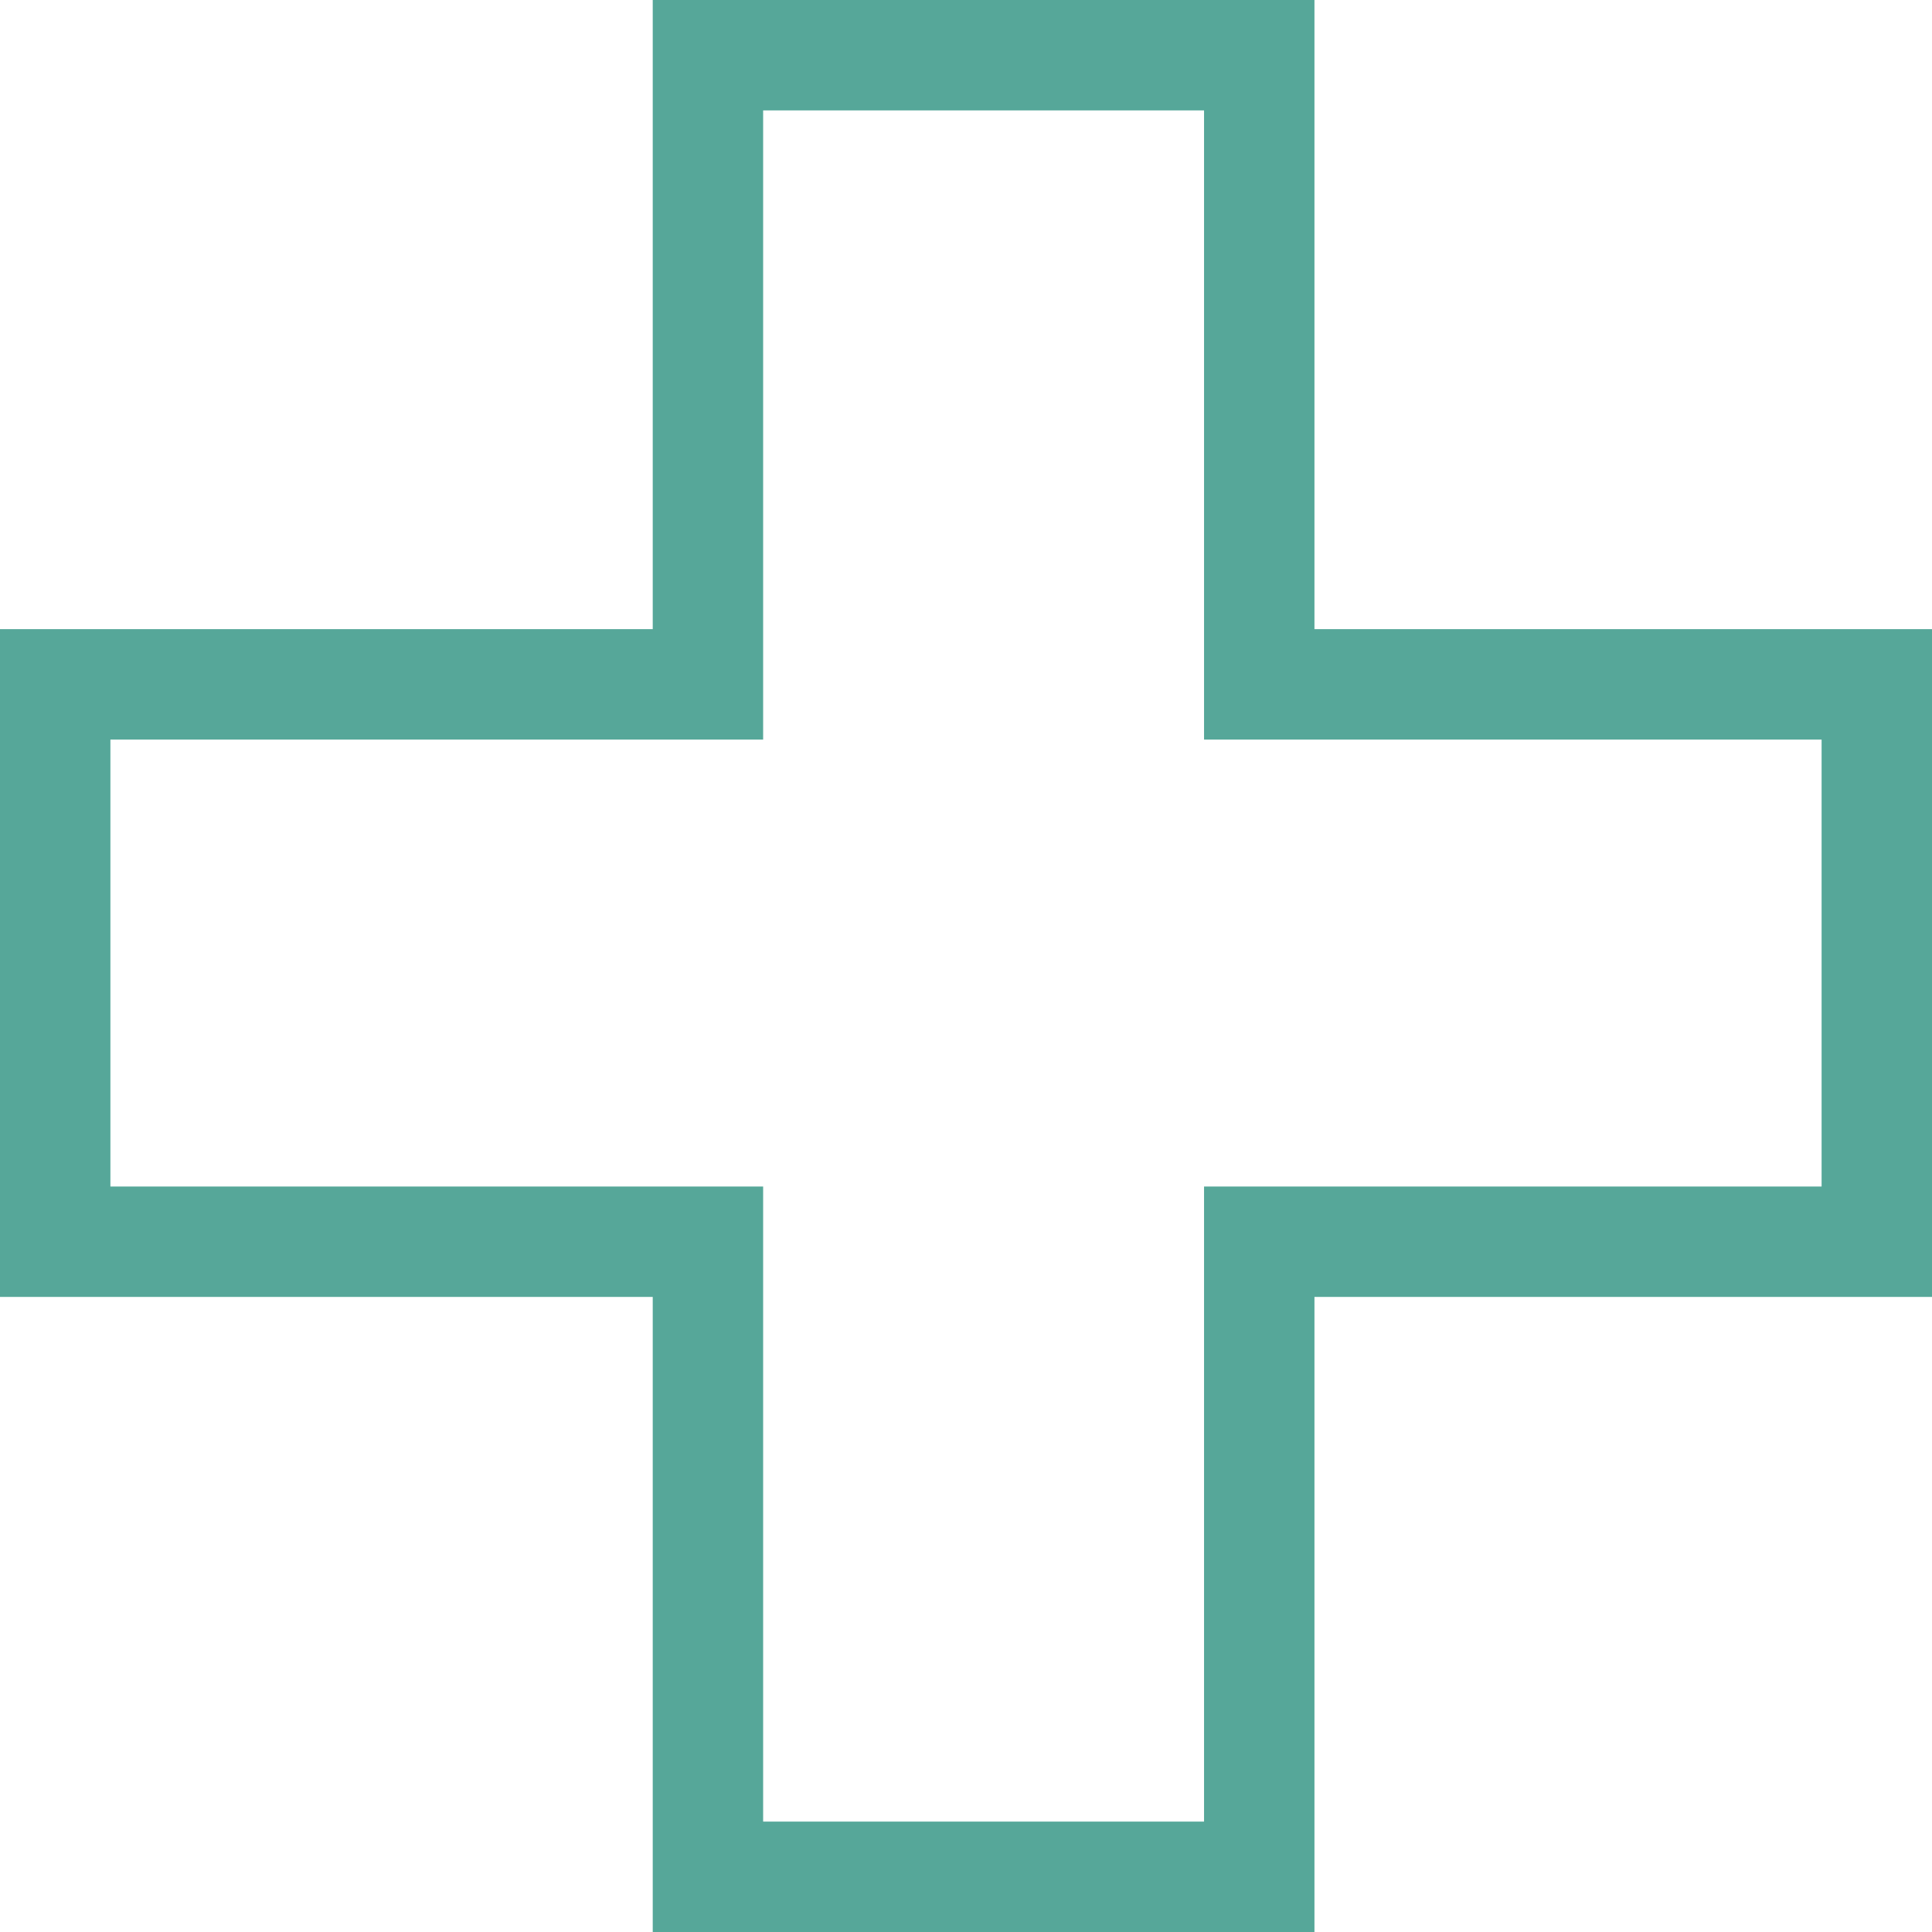
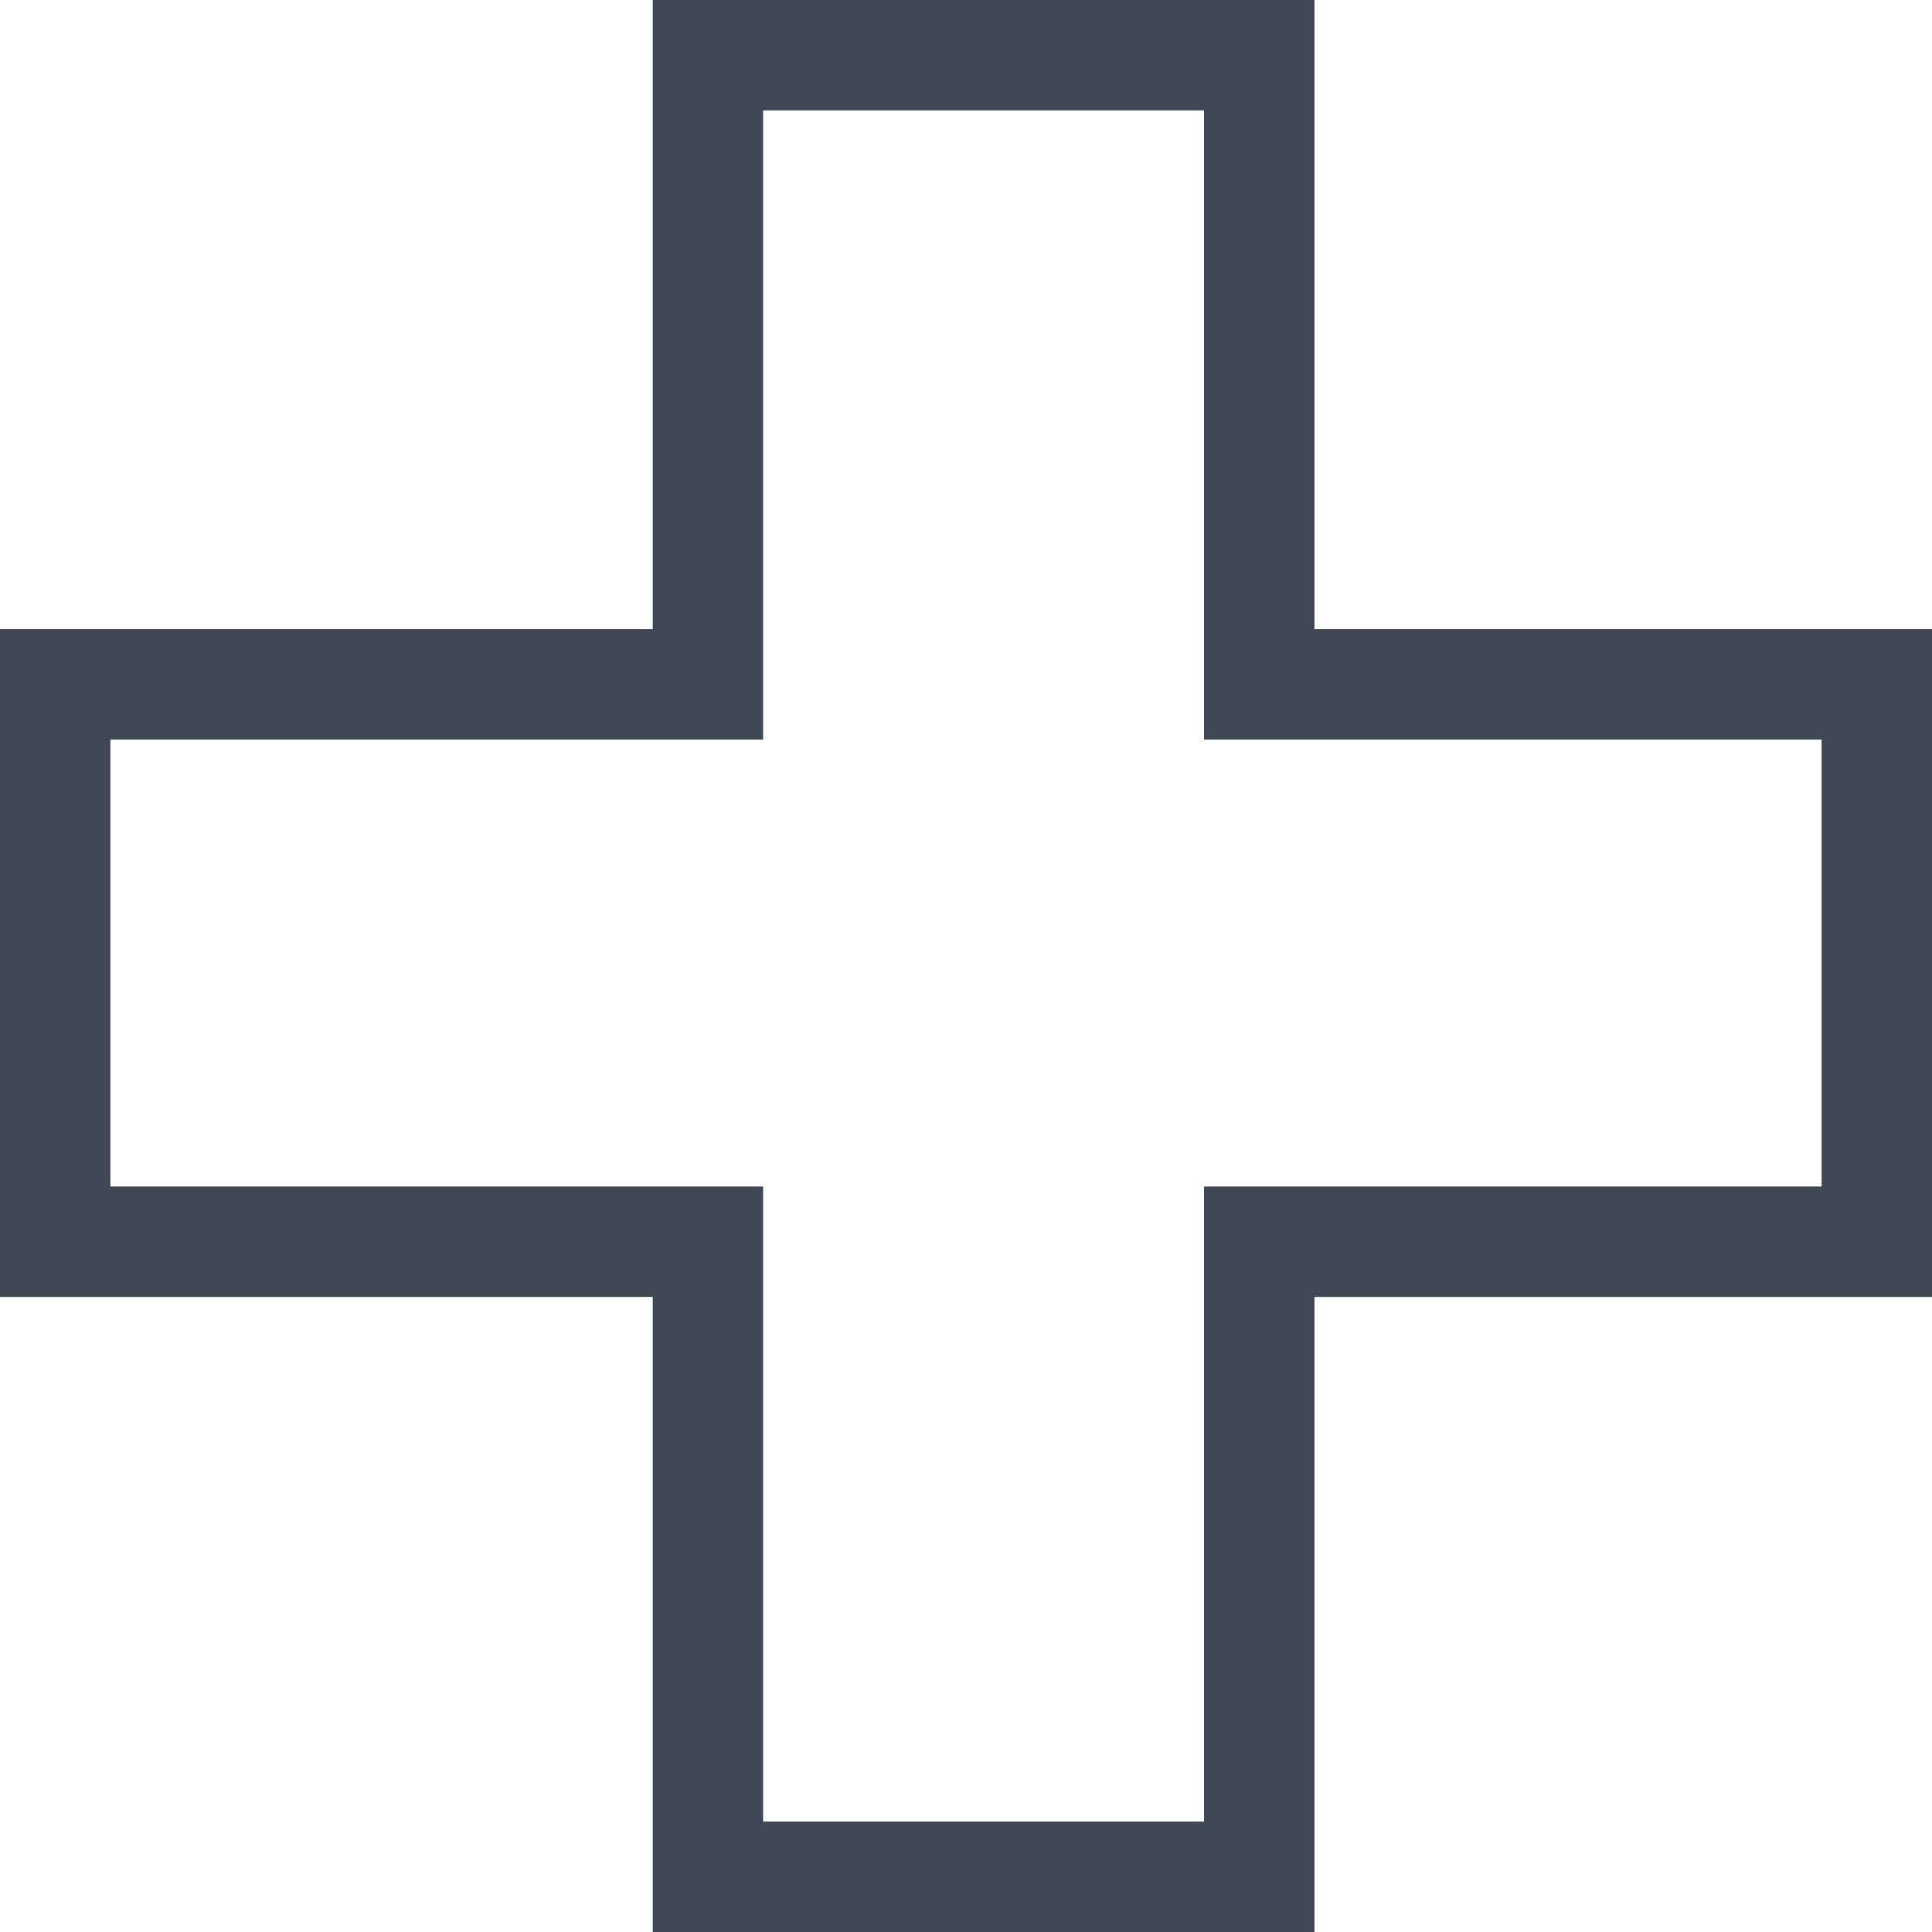
<svg xmlns="http://www.w3.org/2000/svg" width="14" height="14" viewBox="0 0 14 14" fill="none">
-   <path d="M9.125 4.559V4.959H9.525H13.6V8.998H9.525H9.125V9.398V13.6H5.13V9.398V8.998H4.73H0.4V4.959H4.73H5.13V4.559V0.4H9.125V4.559Z" stroke="#56A799" stroke-width="0.8" />
+   <path d="M9.125 4.559V4.959H9.525H13.6V8.998H9.525H9.125V9.398V13.6H5.13V9.398V8.998H4.73H0.4V4.959H4.73H5.13V4.559V0.4H9.125V4.559Z" stroke="#404855" stroke-width="0.8" />
</svg>
